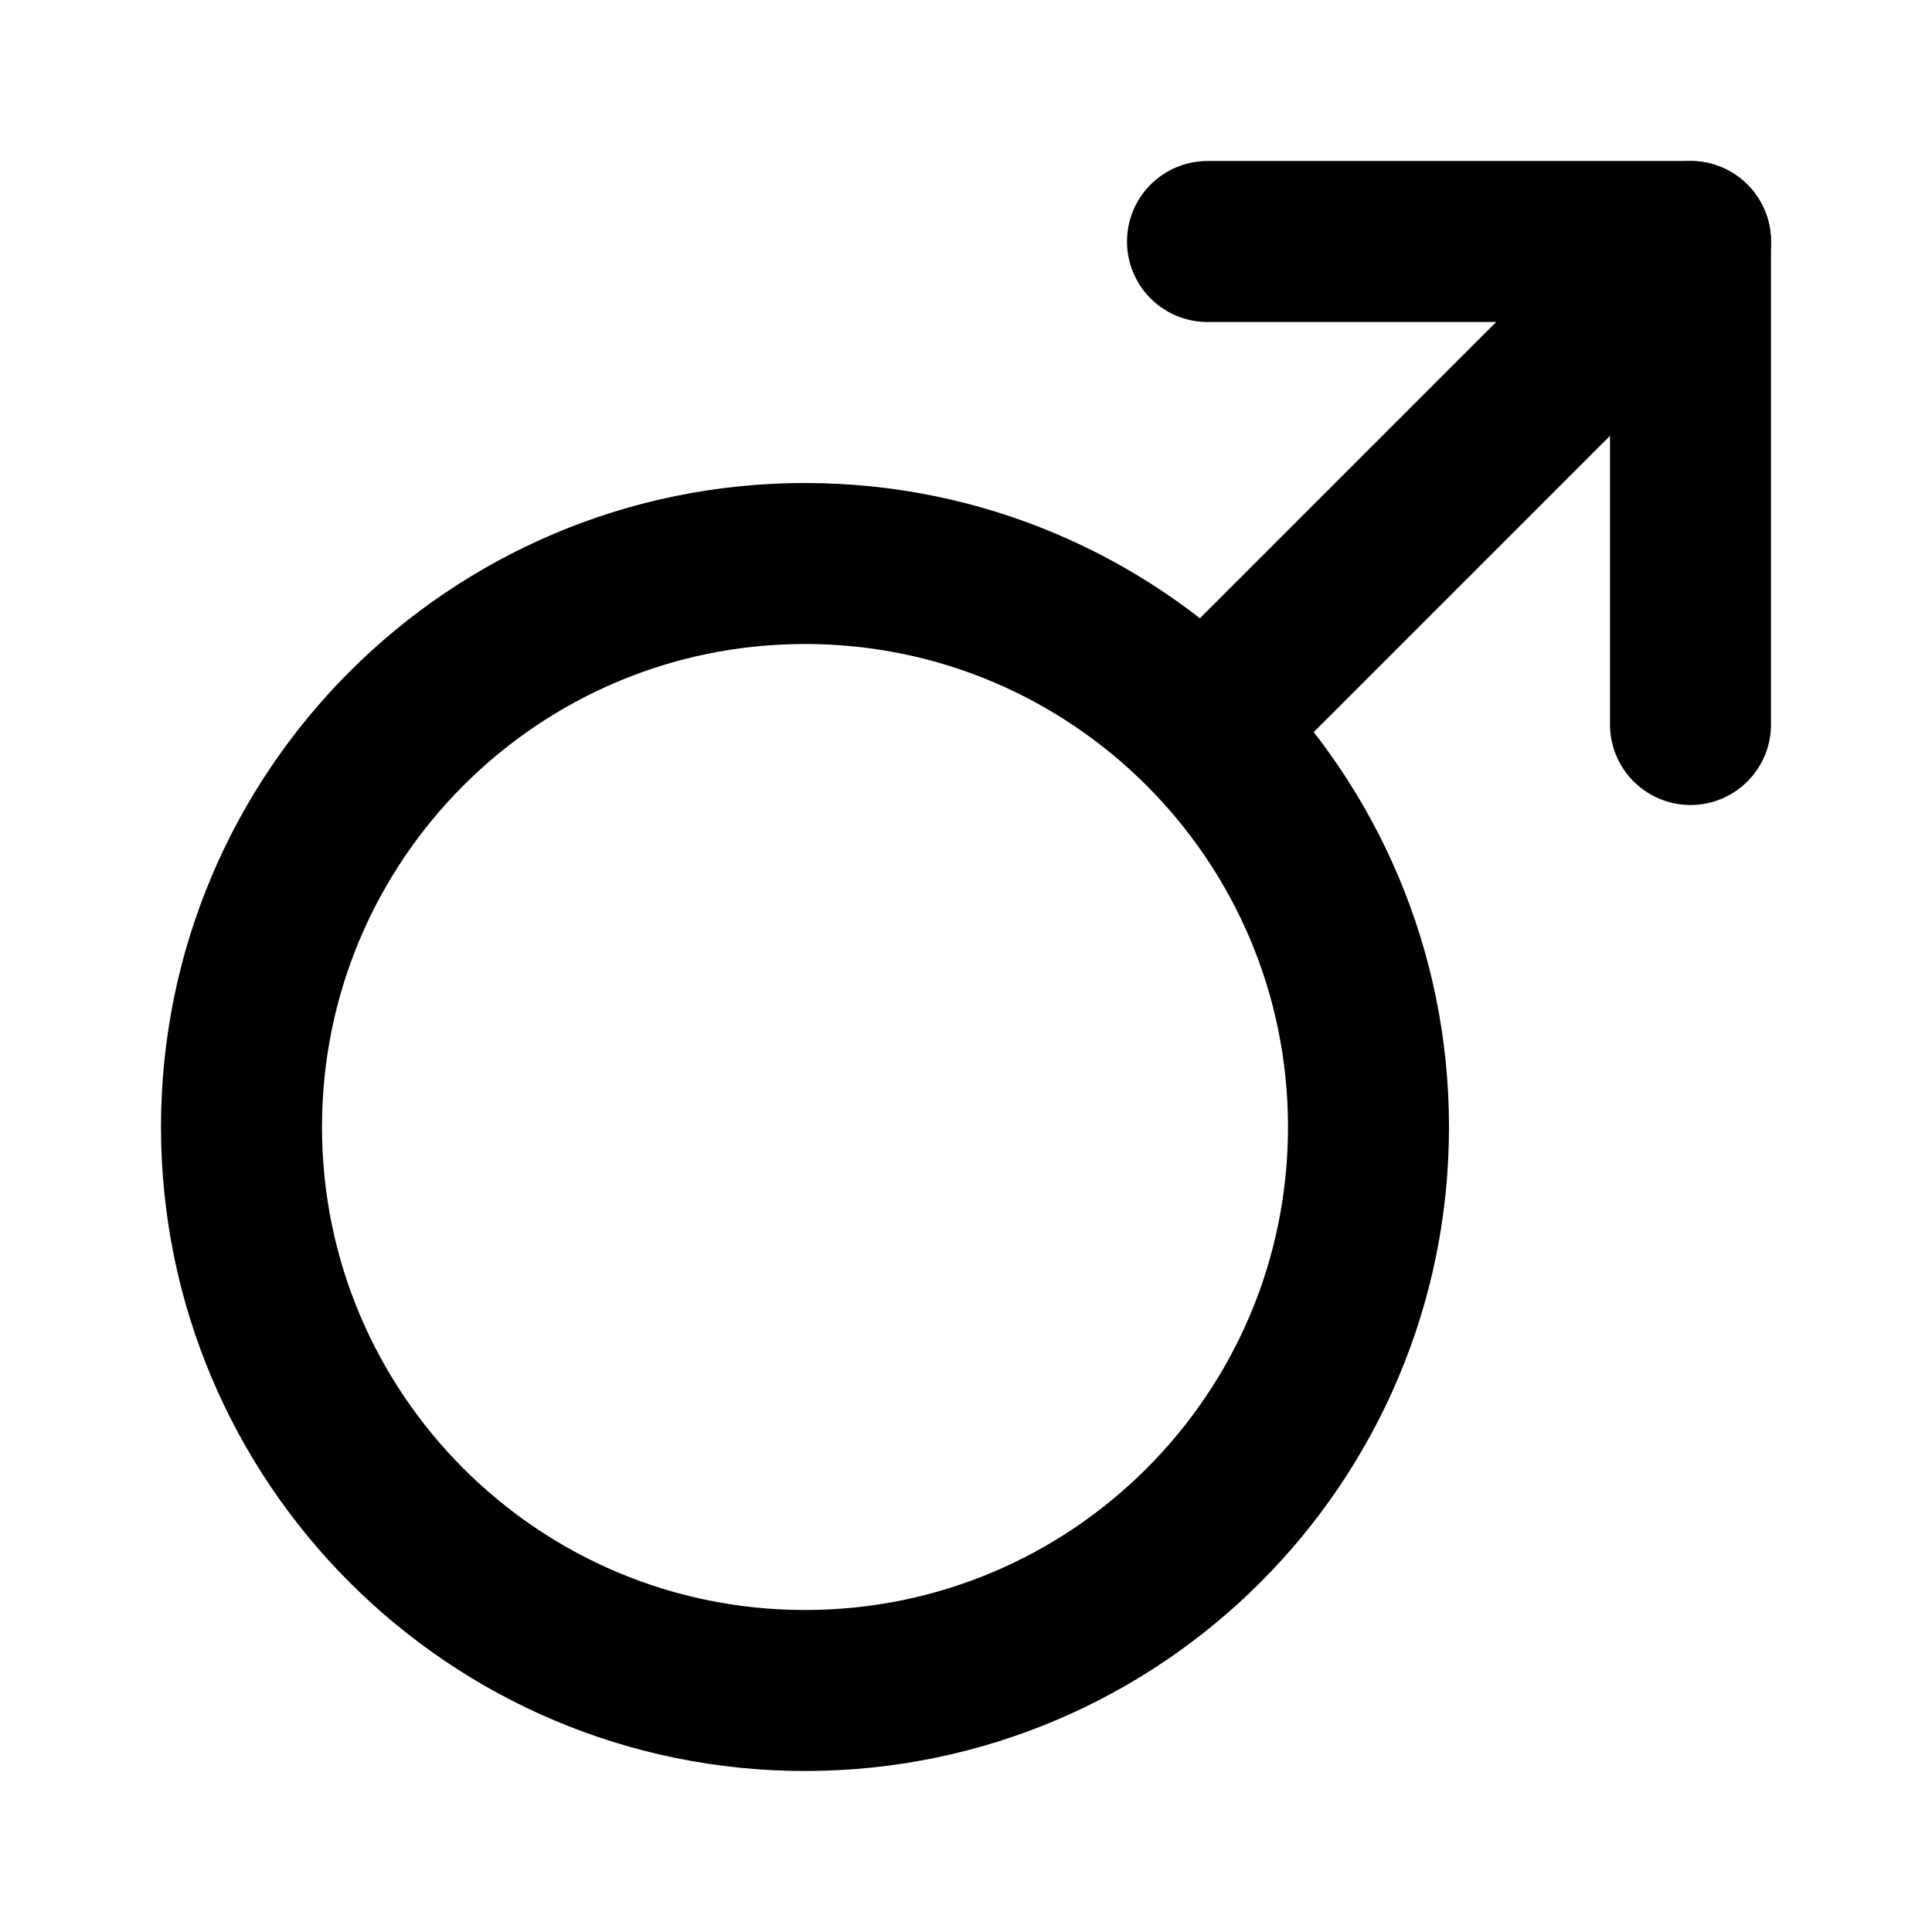
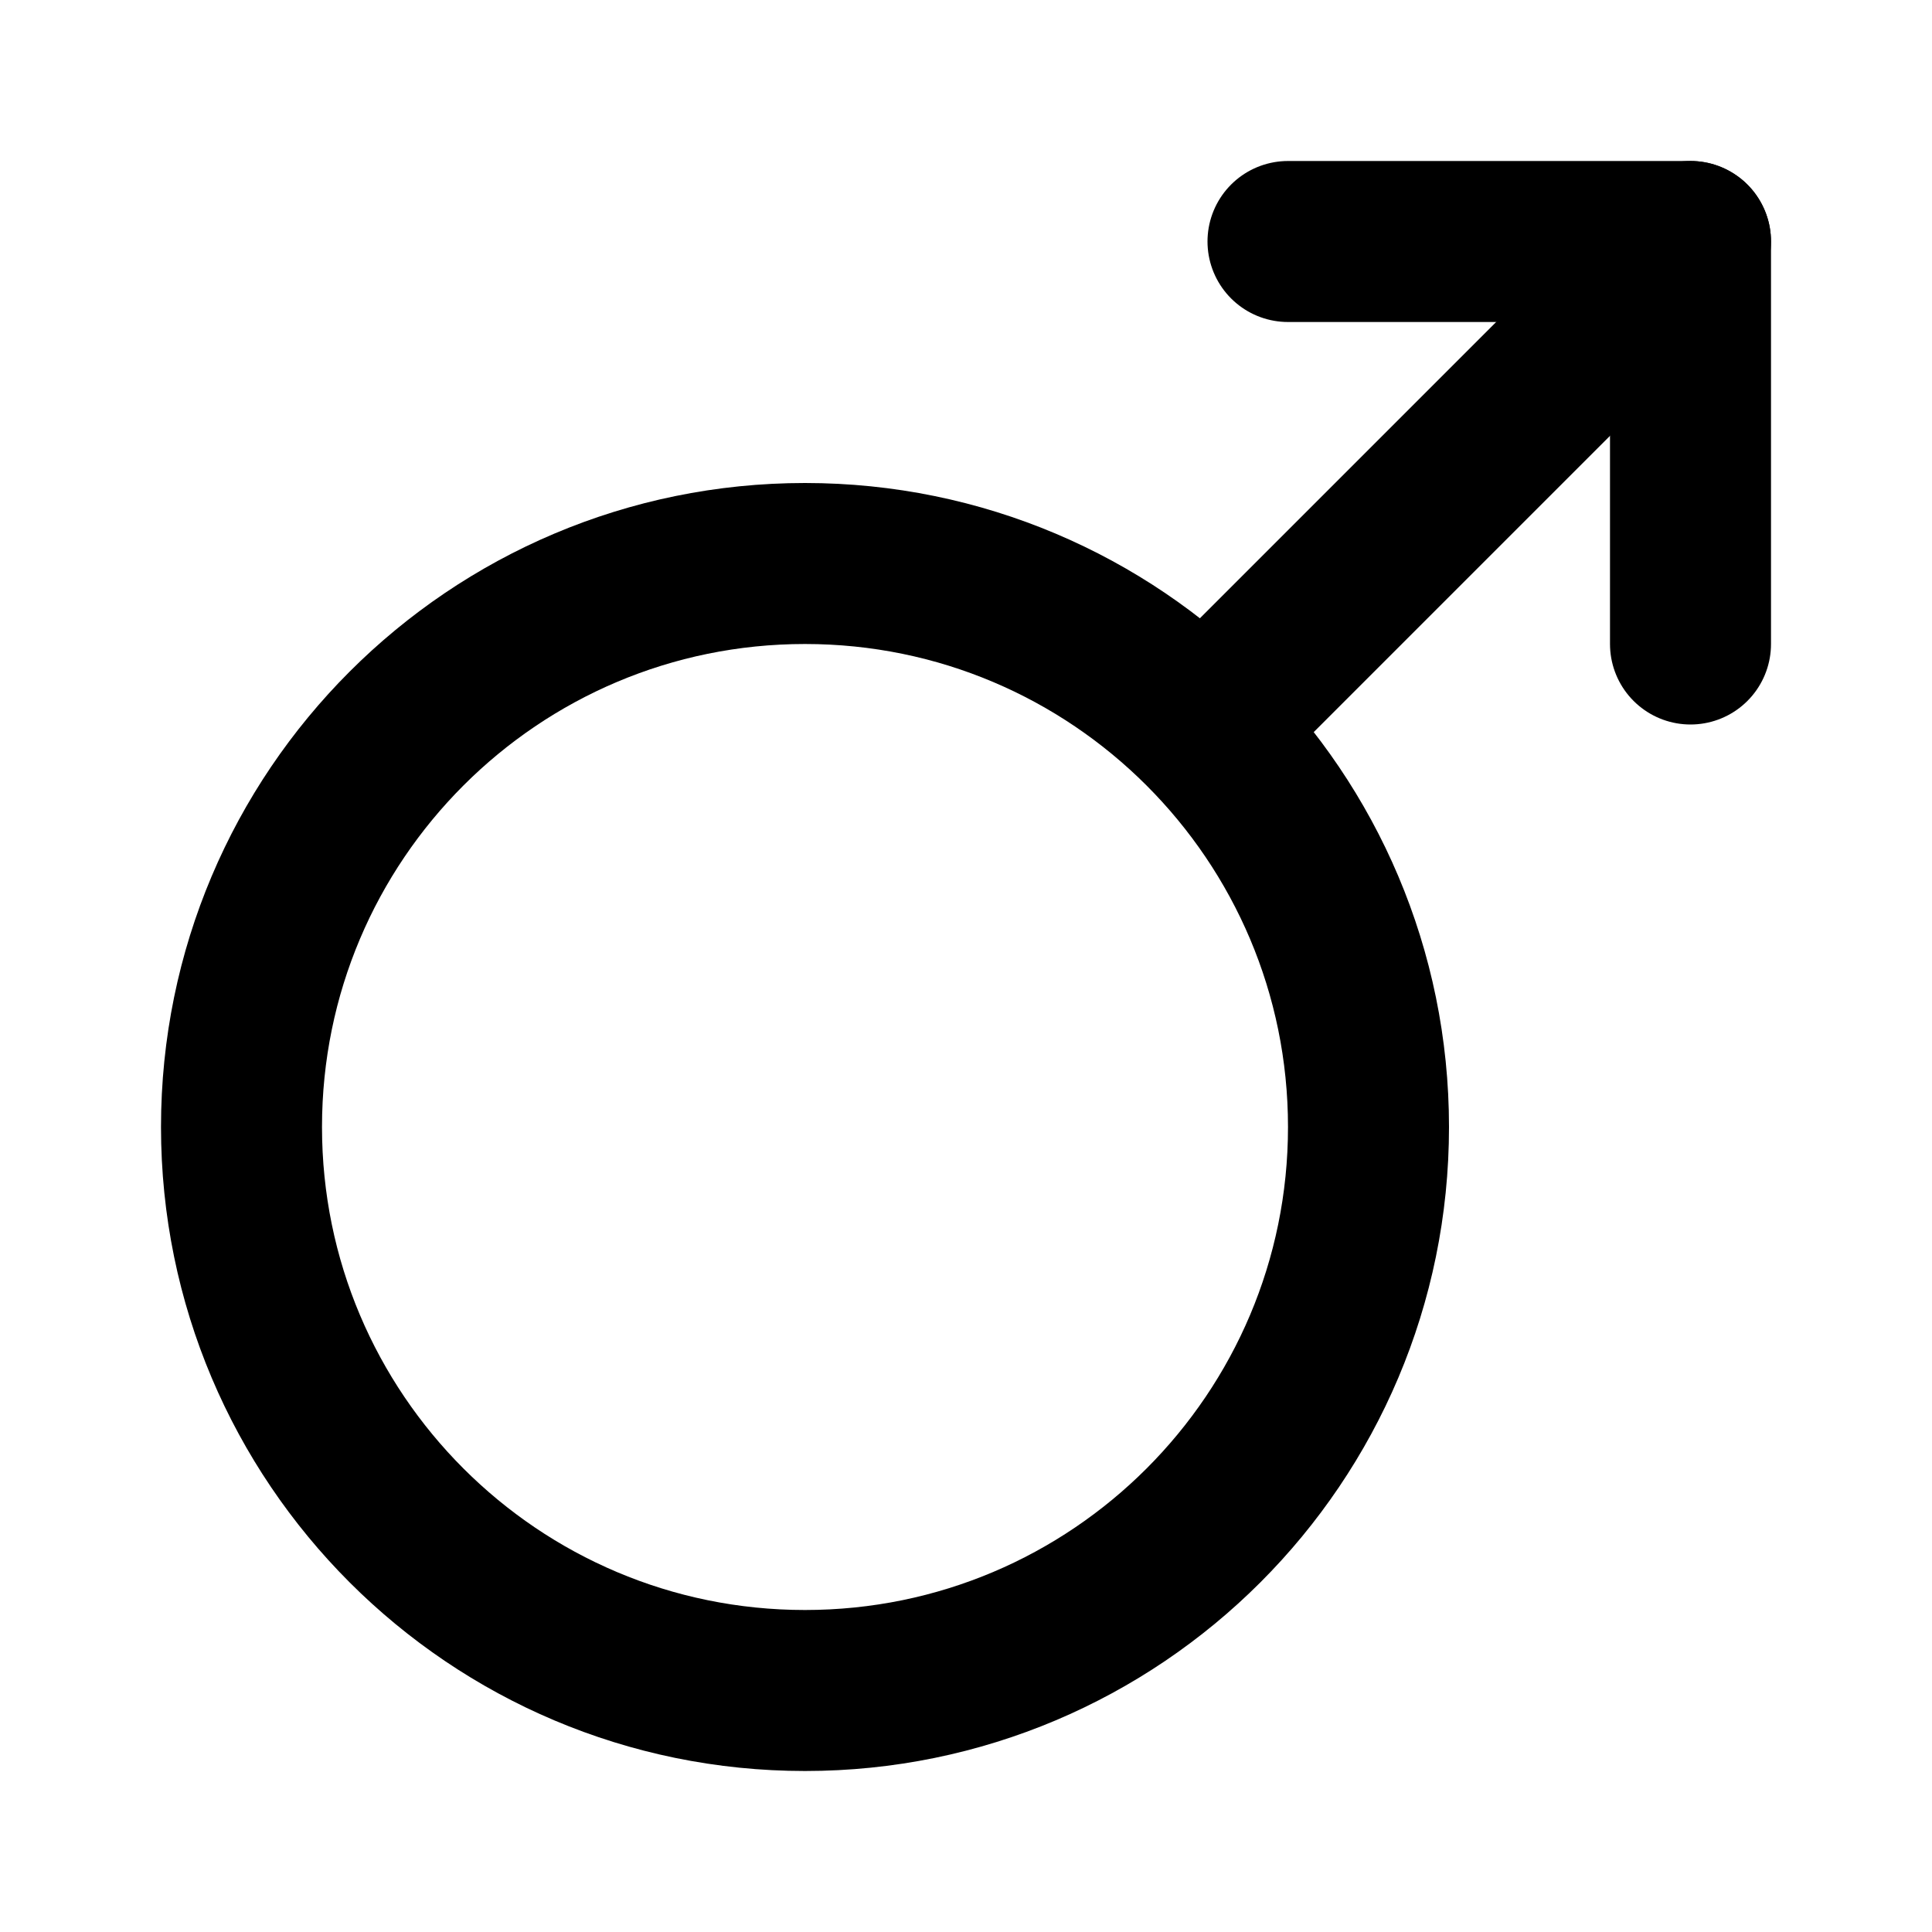
<svg xmlns="http://www.w3.org/2000/svg" width="24" height="24" viewBox="0 0 24 24" fill="none" stroke="#000" stroke-width="2" stroke-linecap="round" stroke-linejoin="round">
  <circle cx="10" cy="14" r="7" />
-   <polyline points="15 3 21 3 21 9" />
+   <polyline points="16 3 21 3 21 8" />
  <line x1="21" y1="3" x2="15" y2="9" />
</svg>
